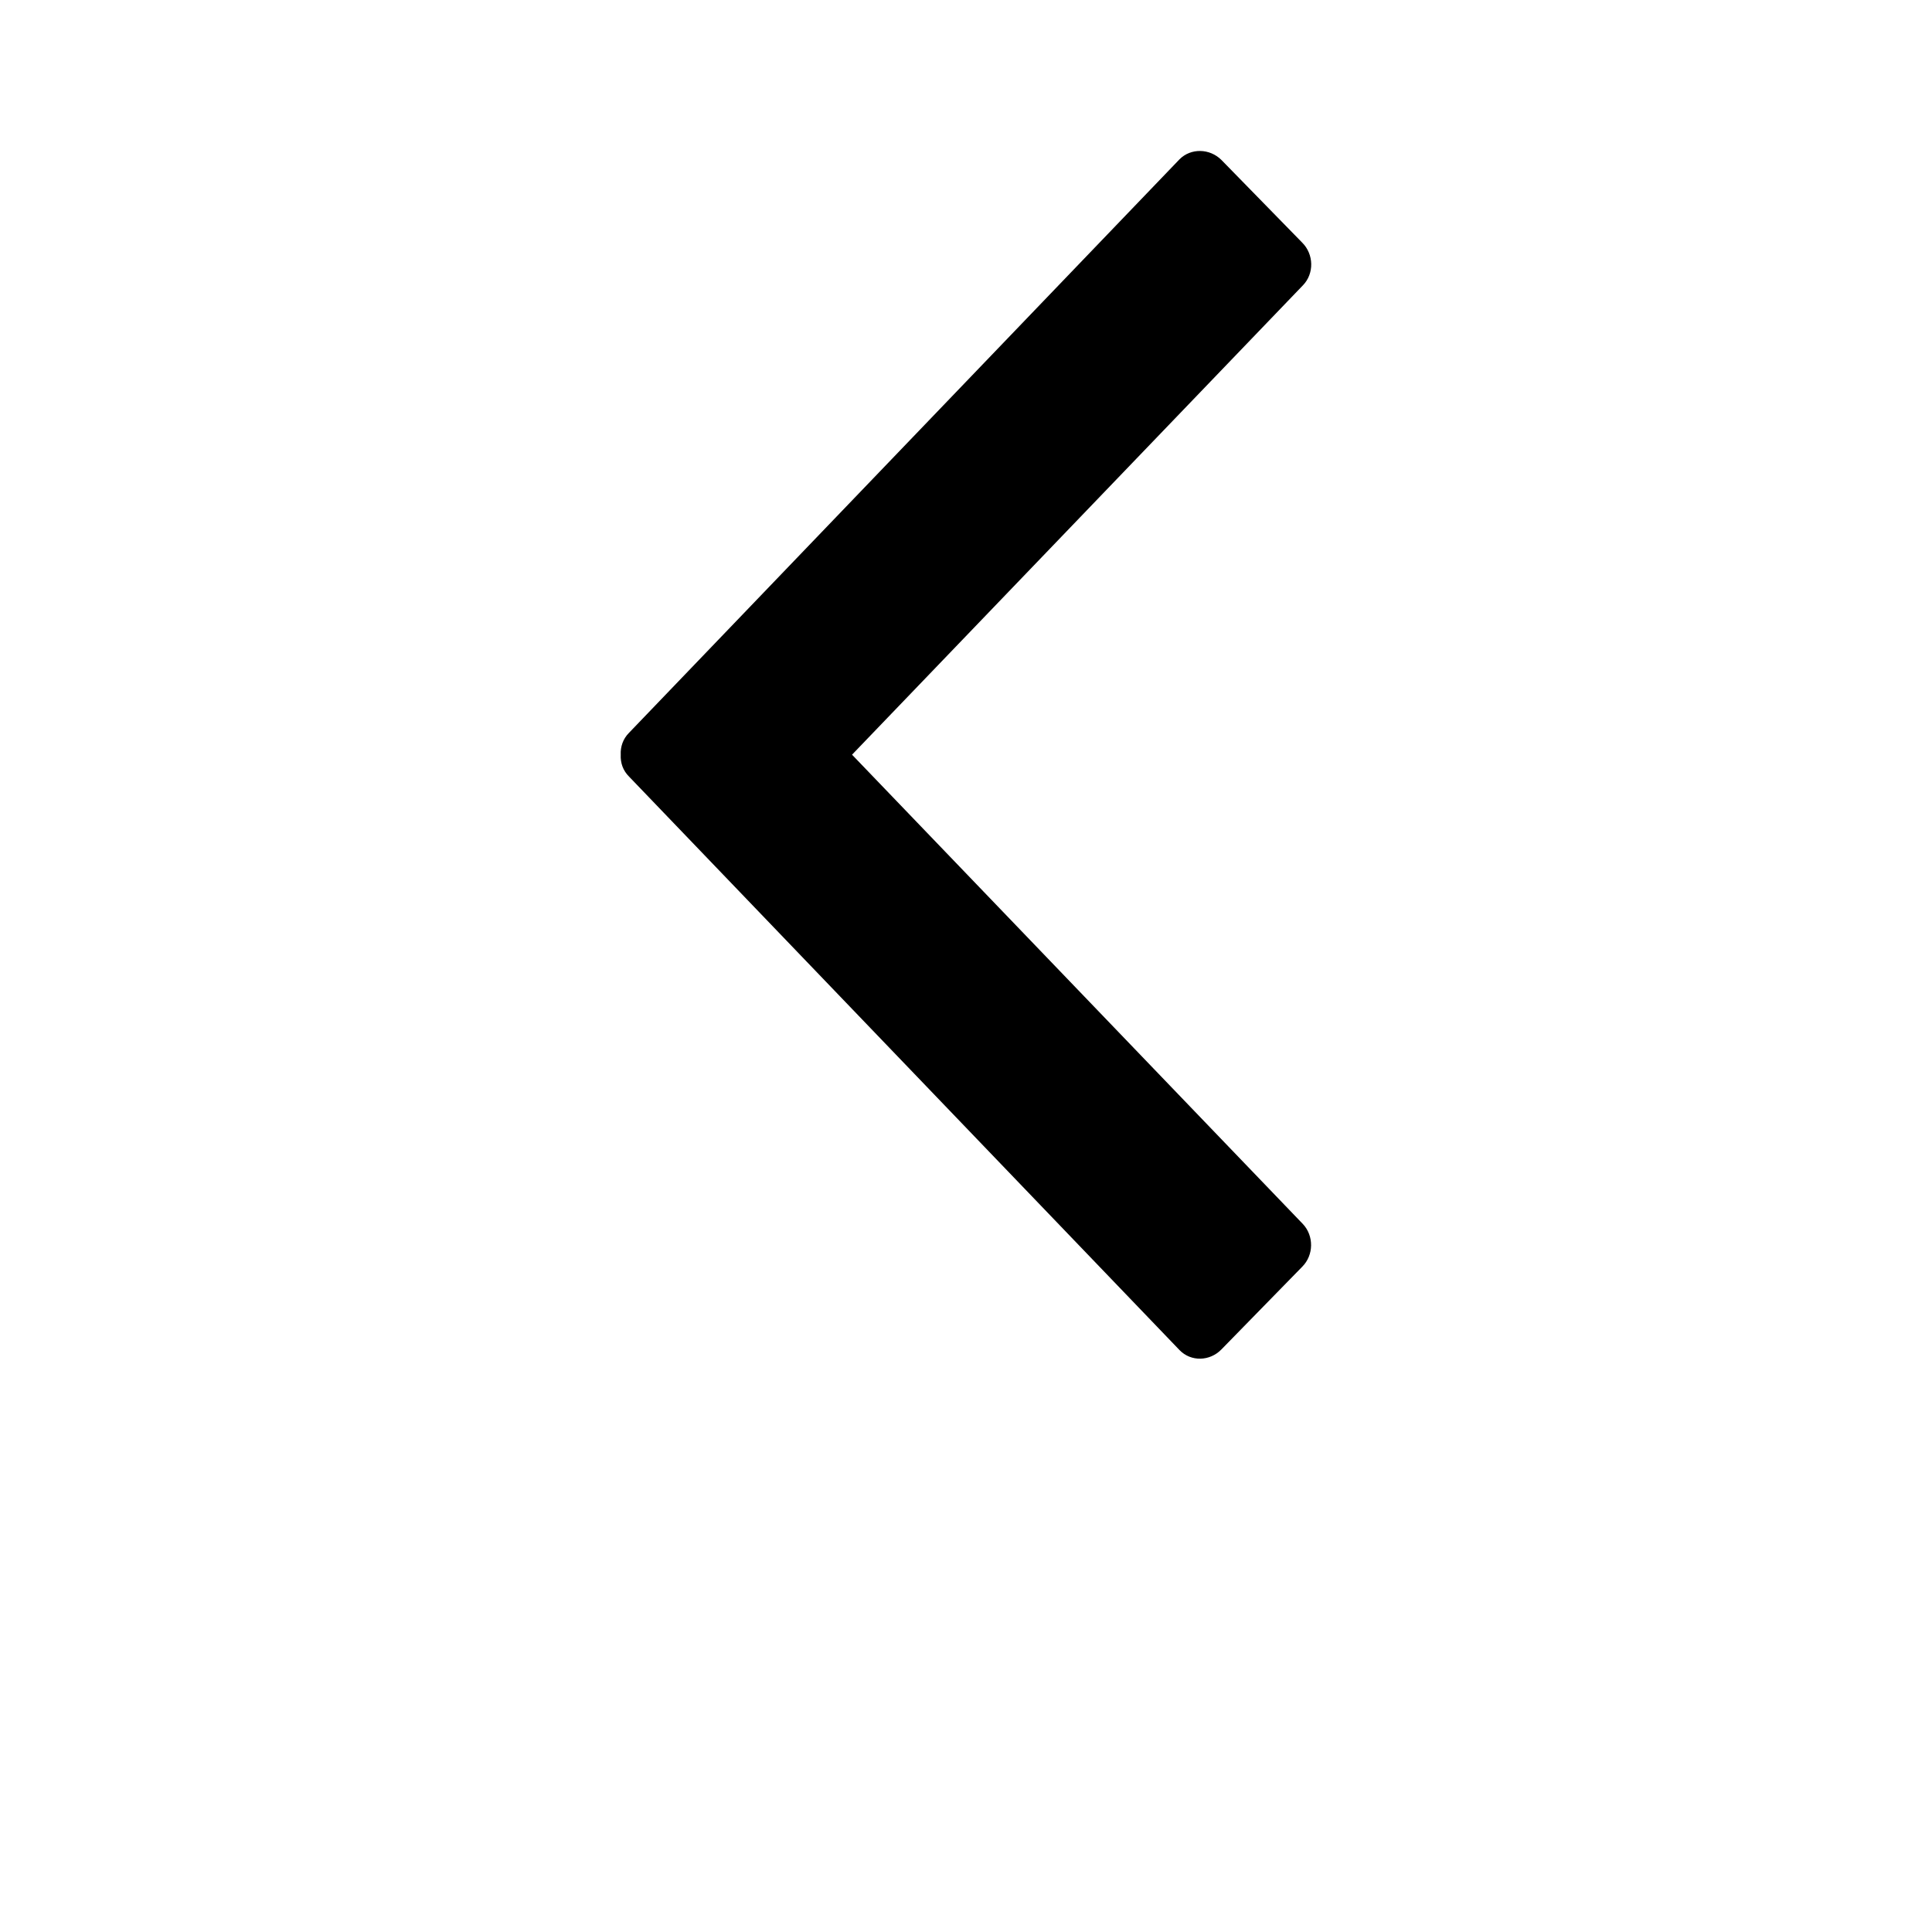
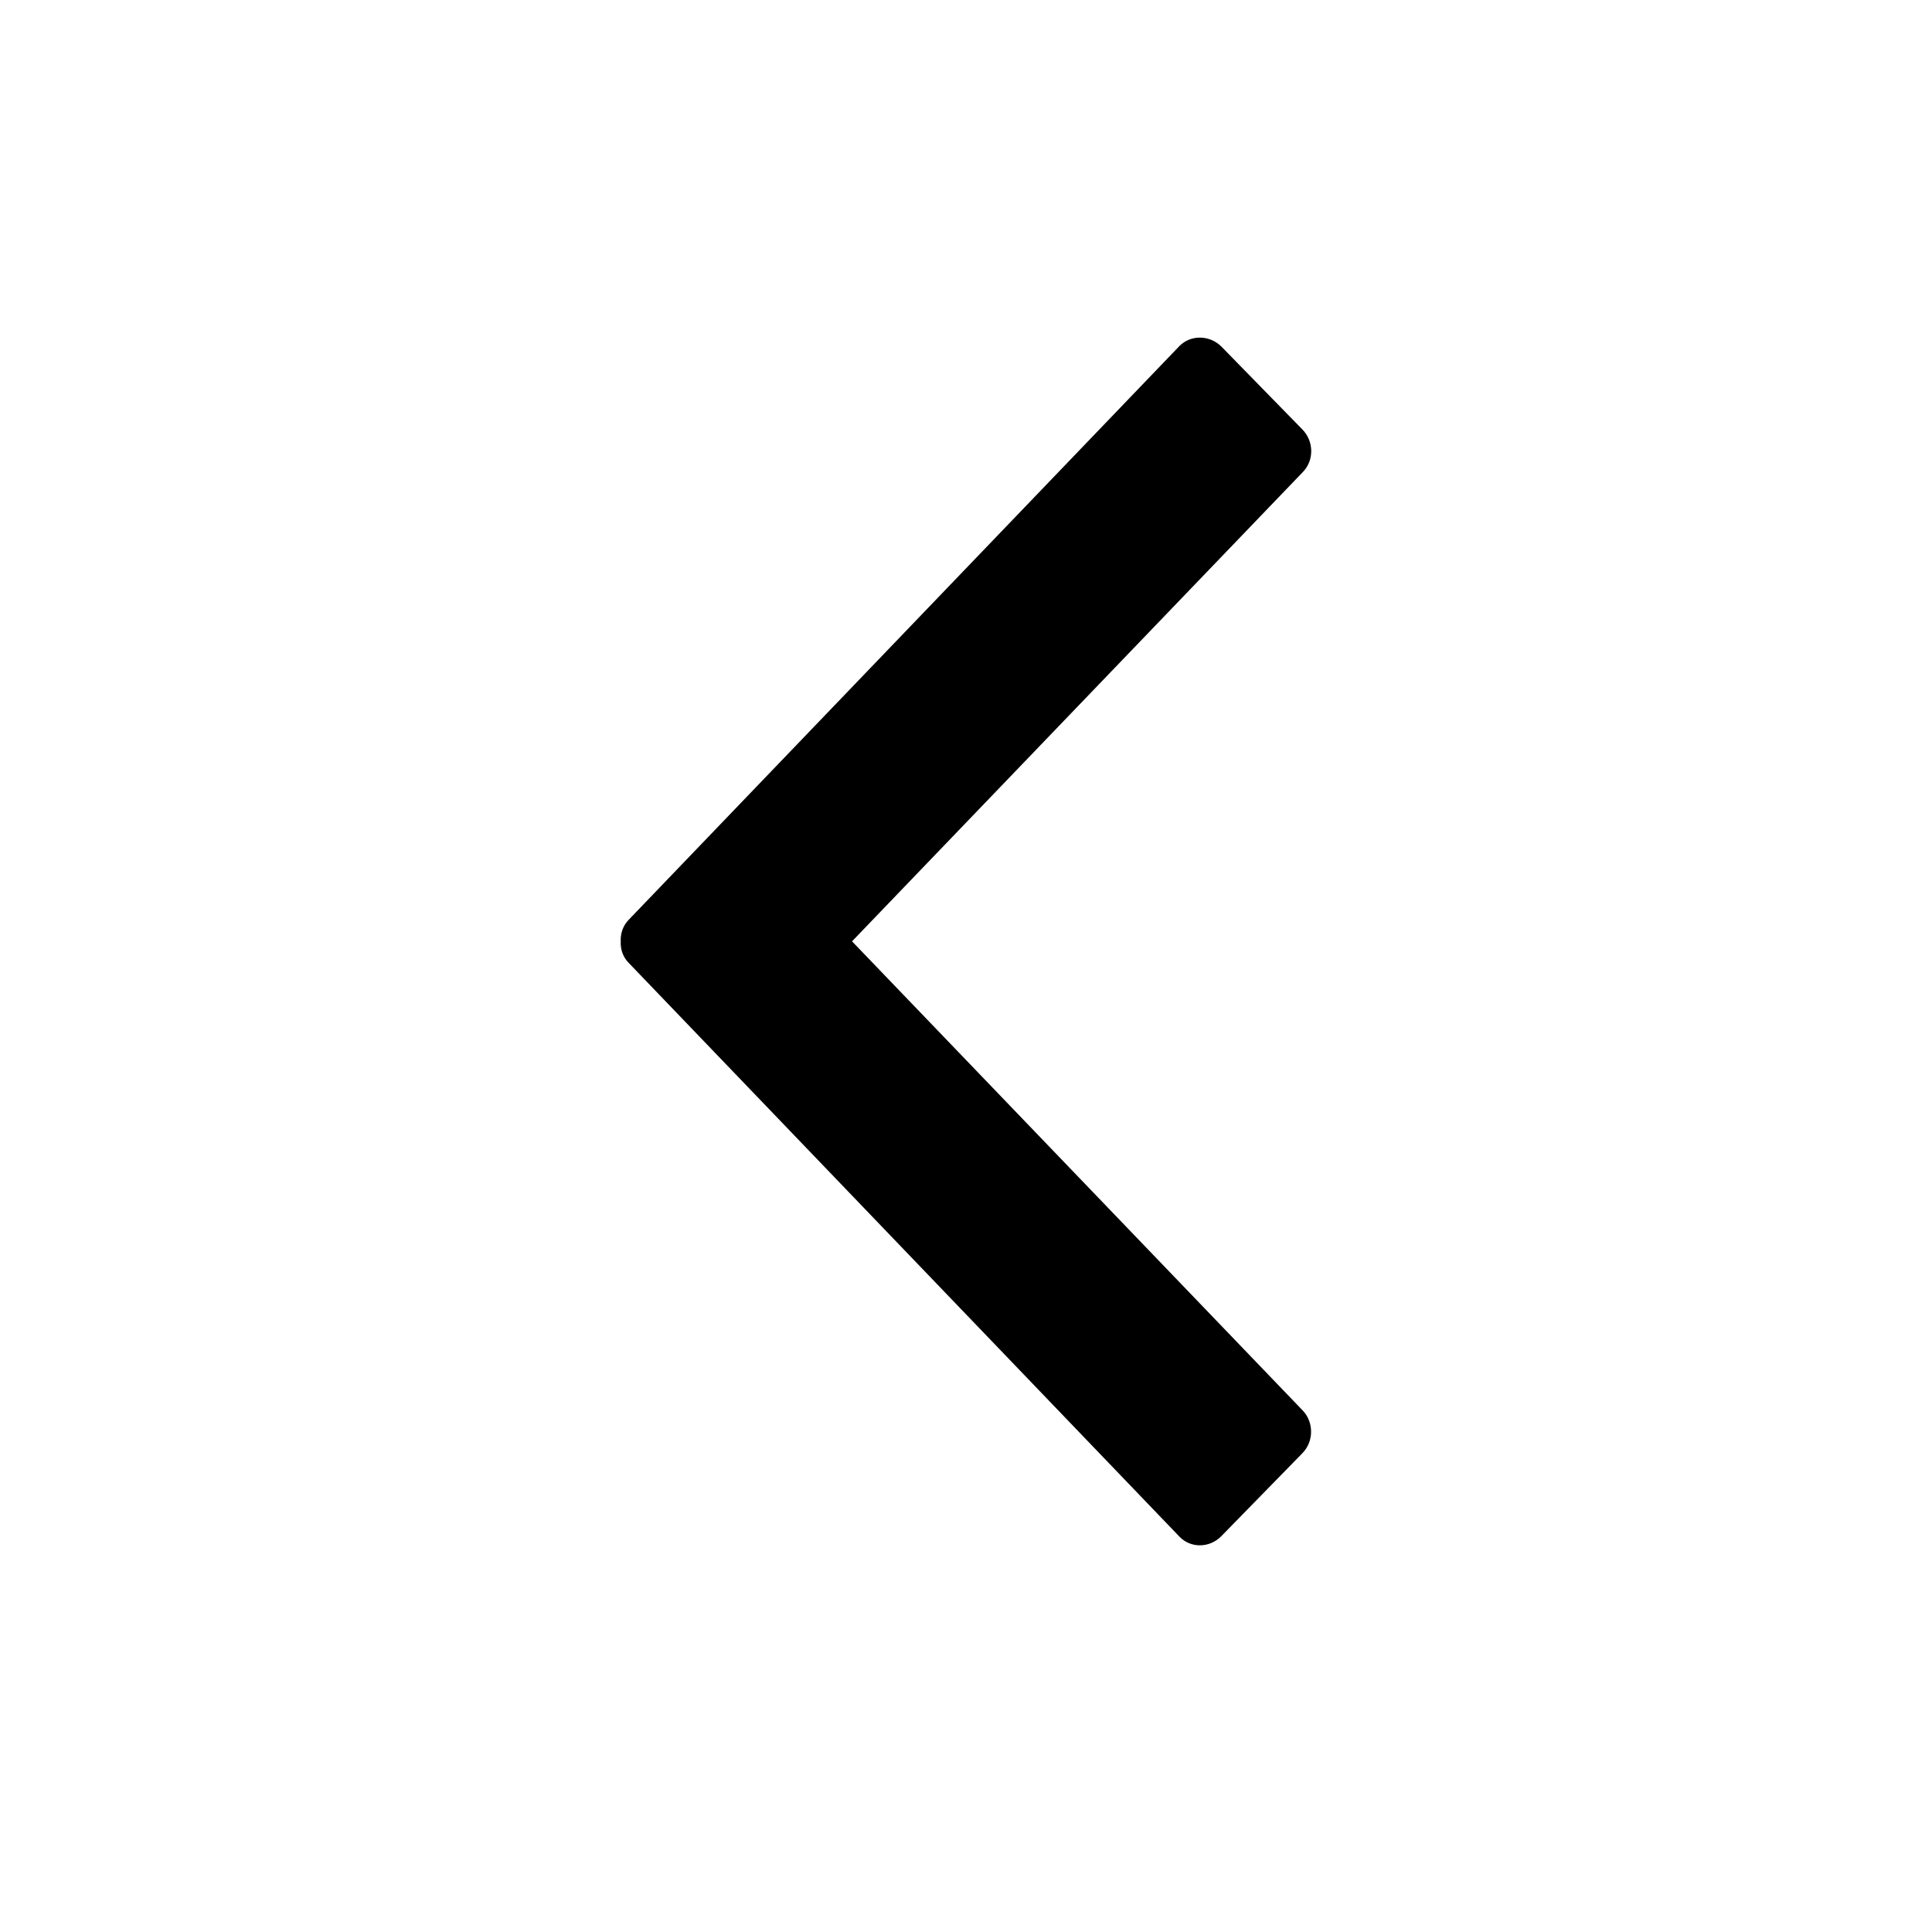
- <svg xmlns="http://www.w3.org/2000/svg" width="512" height="512" viewBox="0 0 512 512">
-   <path d="M225.8 200L345.3 75.6c3-3.1 2.9-8.2-.2-11.3l-21.4-21.9c-3.1-3.1-8.1-3.2-11.1-.2l-145.9 152c-1.6 1.6-2.3 3.7-2.2 5.8-.1 2.2.6 4.2 2.2 5.8l145.9 152c3 3.1 8 3 11.1-.2l21.4-21.9c3.1-3.1 3.1-8.2.2-11.3L225.8 200z" />
+ <svg xmlns="http://www.w3.org/2000/svg" width="512px" height="512px" viewBox="0 0 512 512" version="1.1">
+   <g id="chevron-left" stroke="none" stroke-width="1" fill="none" fill-rule="evenodd">
+     <path d="M225.8,249.463 L345.3,125.063 C348.3,121.963 348.2,116.863 345.1,113.763 L323.7,91.863 C320.6,88.763 315.6,88.663 312.6,91.663 L166.7,243.663 C165.1,245.263 164.4,247.363 164.5,249.463 C164.4,251.663 165.1,253.663 166.7,255.263 L312.6,407.263 C315.6,410.363 320.6,410.263 323.7,407.063 L345.1,385.163 C348.2,382.063 348.2,376.963 345.3,373.863 L225.8,249.463 Z" id="Path" fill="#000000" fill-rule="nonzero" />
+   </g>
</svg>
